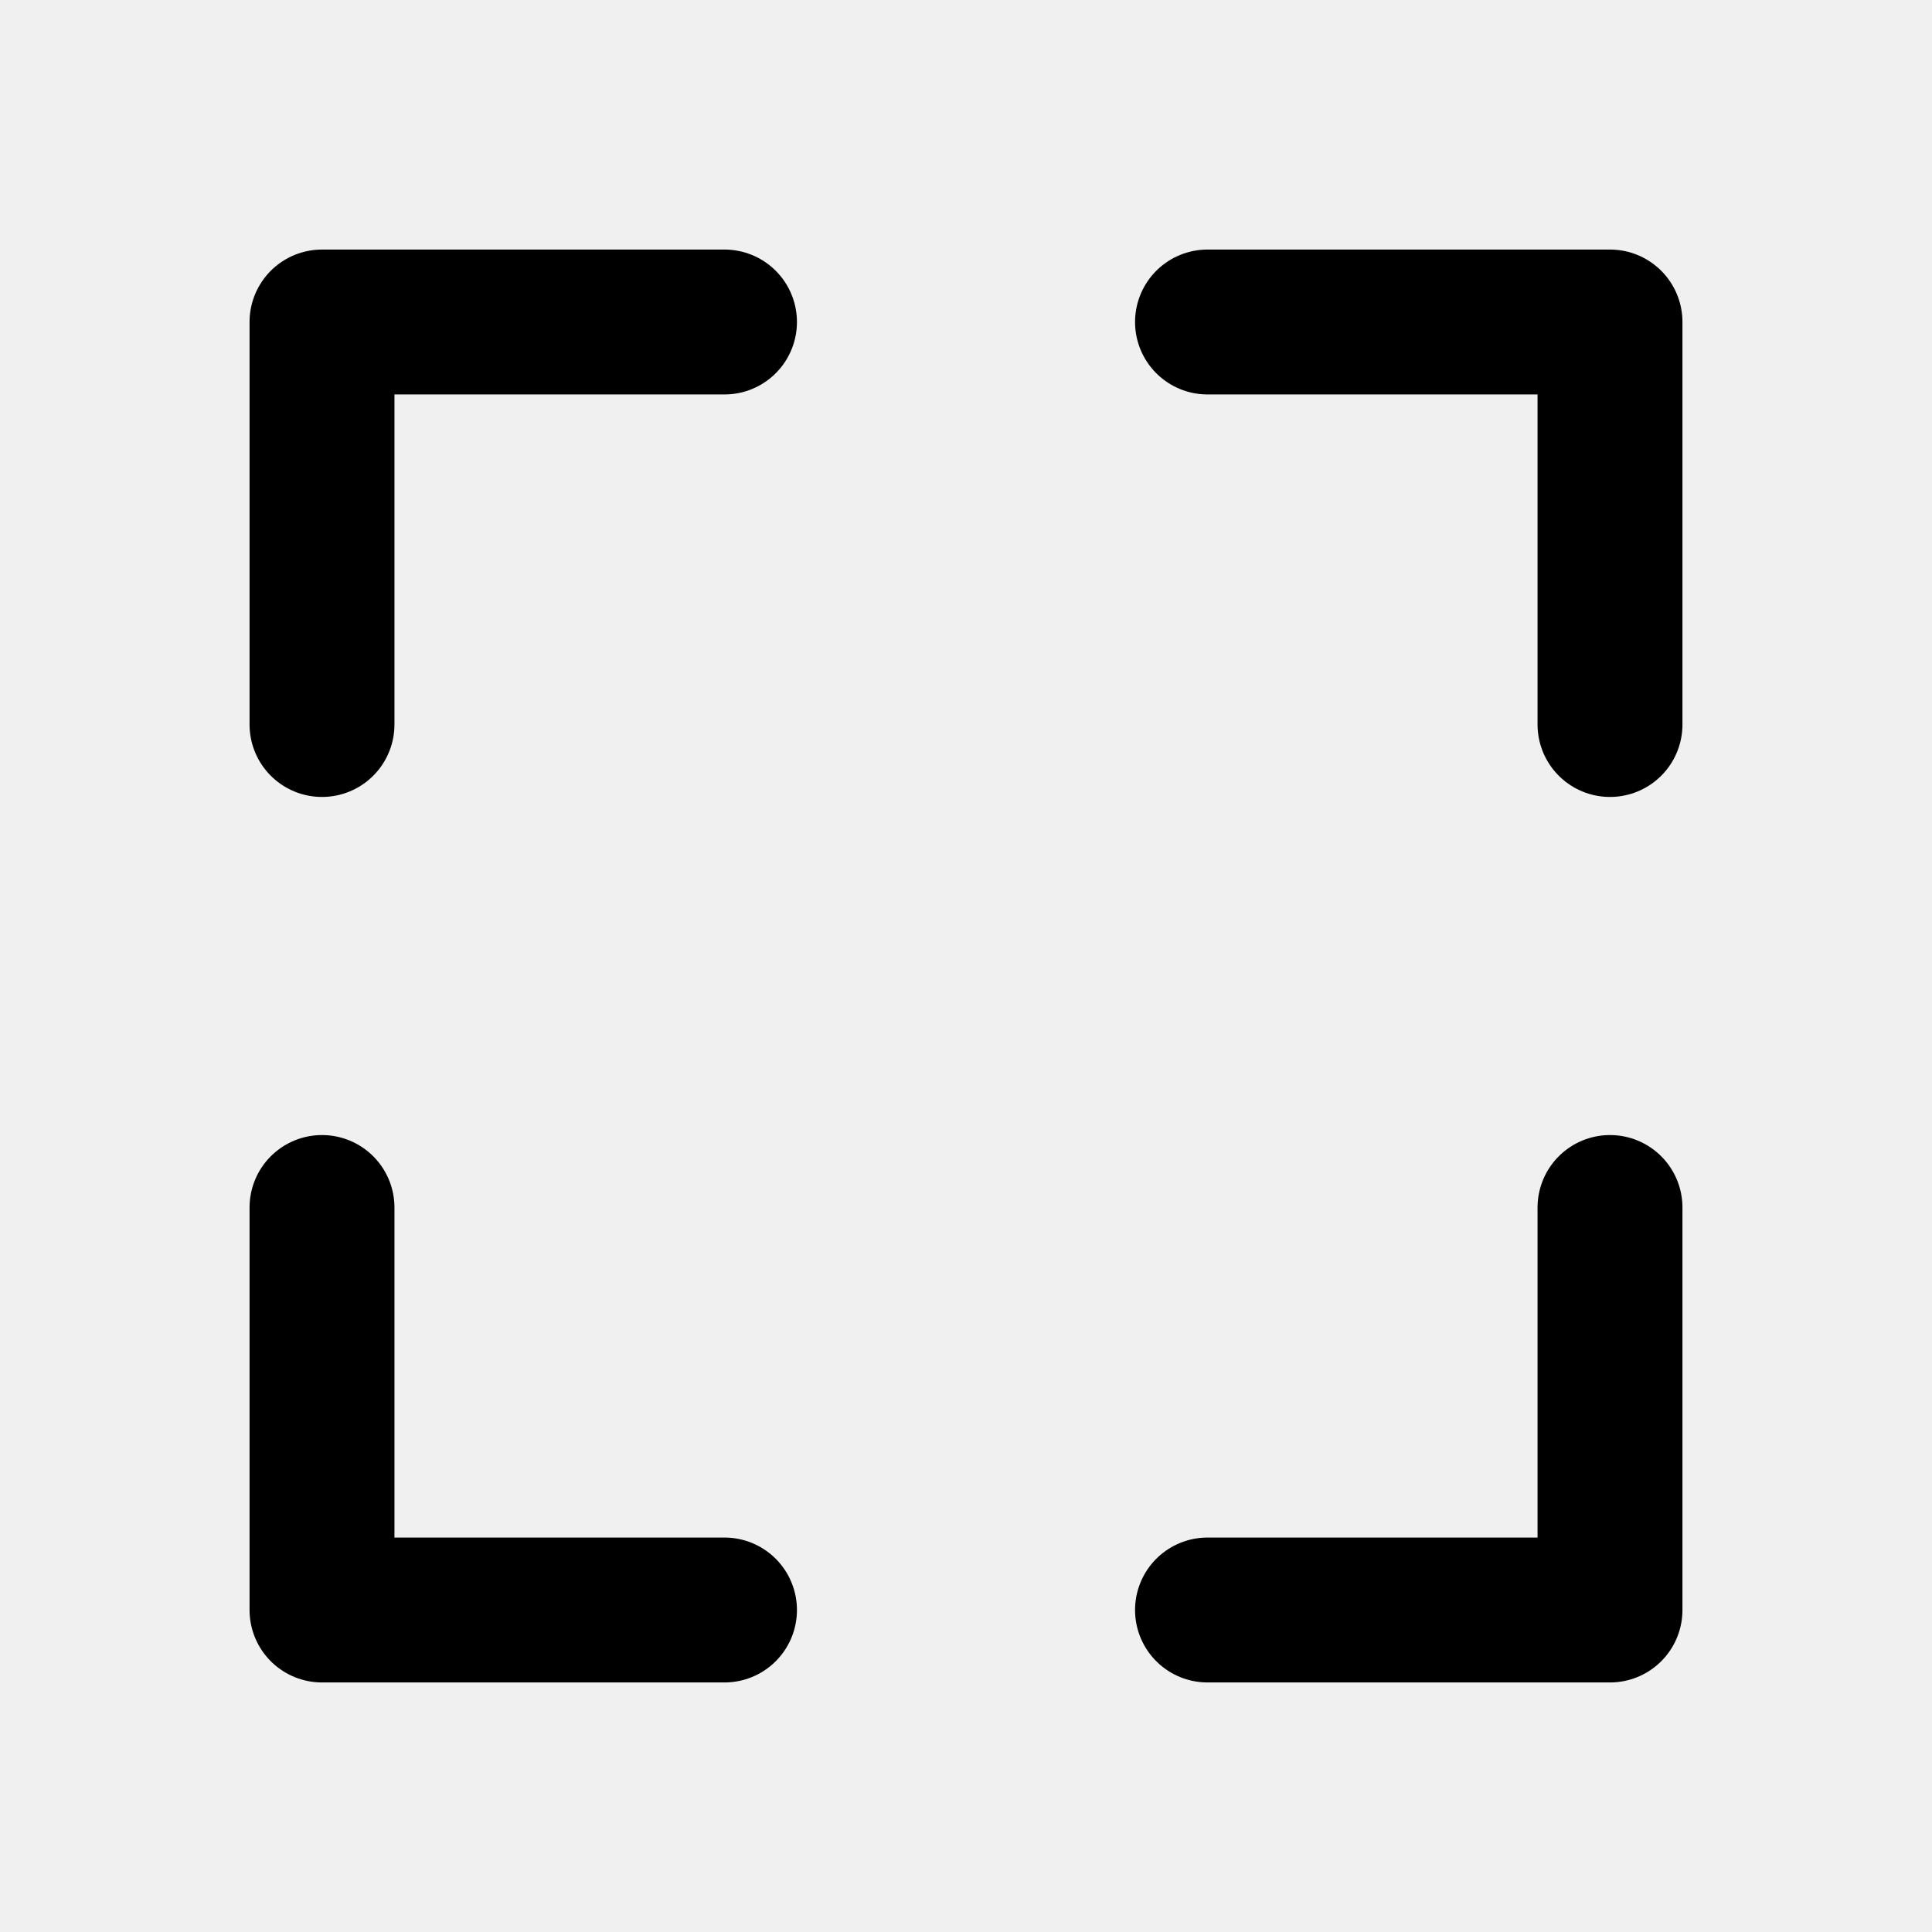
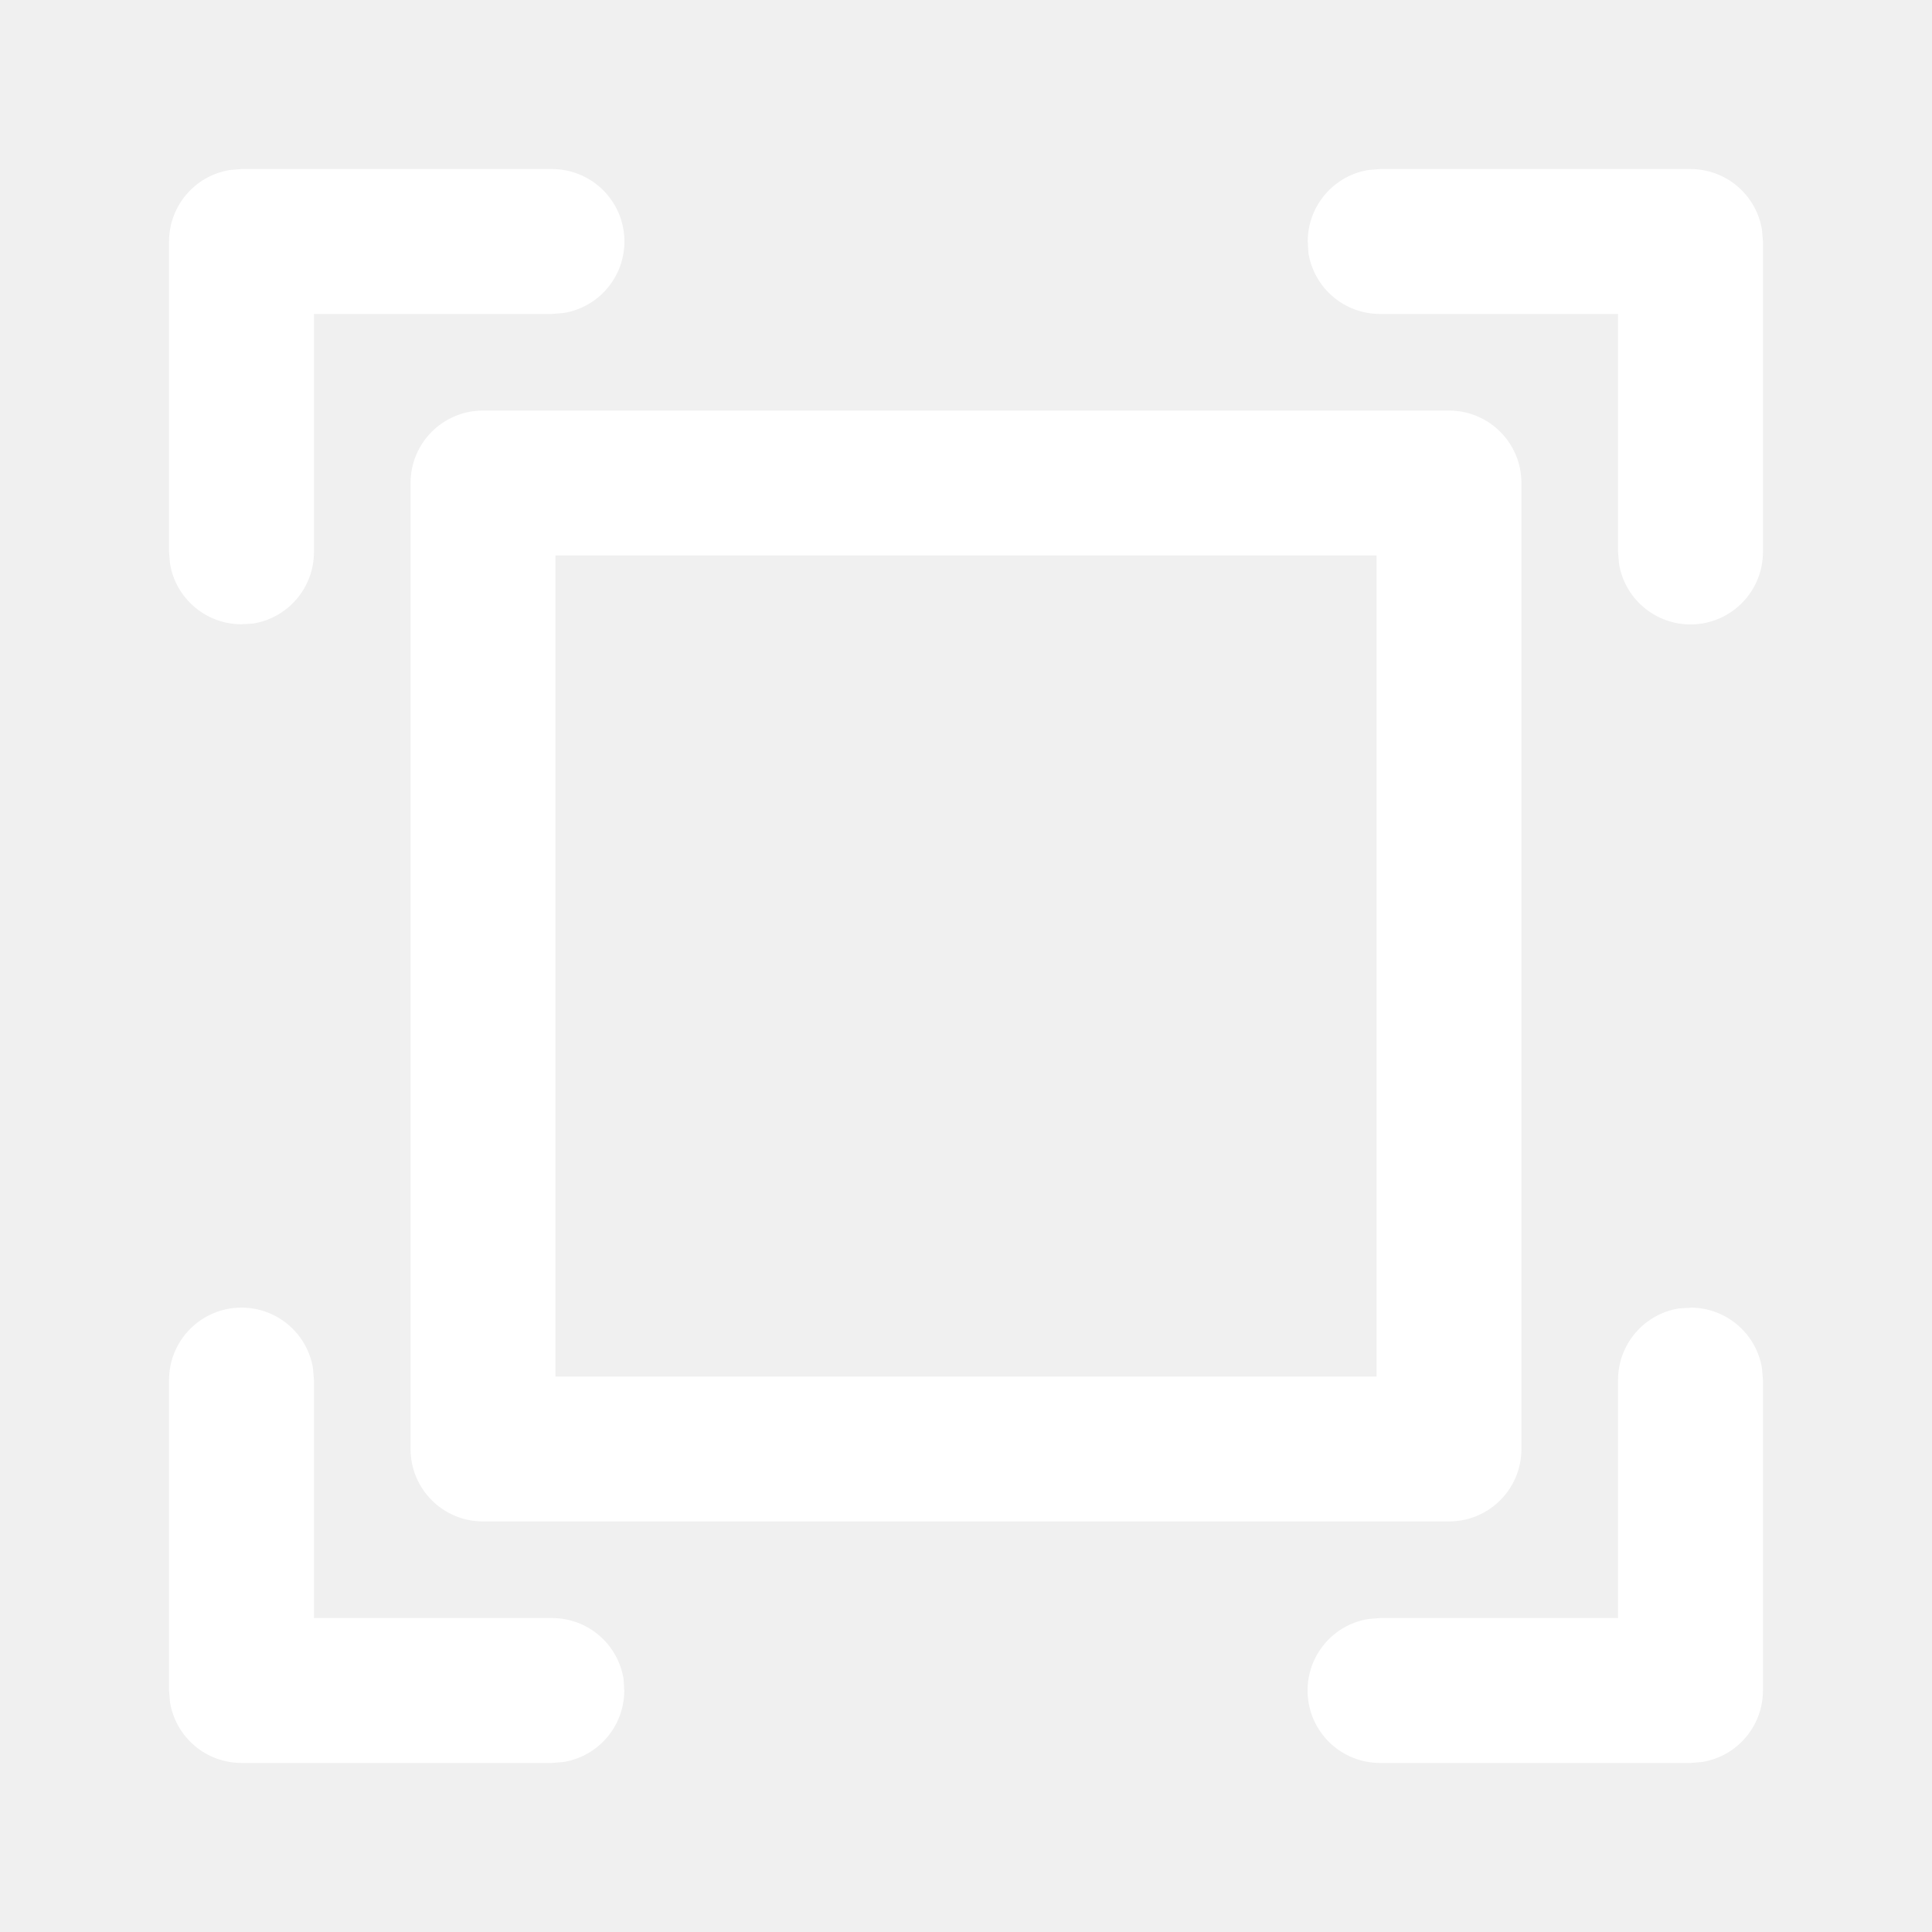
- <svg xmlns="http://www.w3.org/2000/svg" viewBox="0 0 24 24" fill="none" stroke="currentColor" stroke-width="1.8" stroke-linecap="round" stroke-linejoin="round">
-   <path d="M 4 9 L 4 4 L 9 4" />
-   <path d="M 15 4 L 20 4 L 20 9" />
-   <path d="M 20 15 L 20 20 L 15 20" />
-   <path d="M 9 20 L 4 20 L 4 15" />
+ <svg xmlns="http://www.w3.org/2000/svg" t="1783954991926" class="icon" viewBox="0 0 1024 1024" version="1.1" p-id="7637" width="256" height="256">
+   <path d="M896 693.056a38.4 38.4 0 0 1 37.888 32.128l0.512 6.272V896a38.4 38.4 0 0 1-32.192 37.888L896 934.4h-164.544a38.4 38.4 0 0 1-6.272-76.288l6.272-0.512H857.6v-126.144a38.4 38.4 0 0 1 32.192-37.952L896 693.12z m-768 0a38.4 38.4 0 0 1 37.888 32.128l0.512 6.272V857.6h126.144a38.4 38.4 0 0 1 37.952 32.192L330.88 896a38.4 38.4 0 0 1-32.128 37.888l-6.272 0.512H128a38.4 38.4 0 0 1-37.888-32.192L89.6 896v-164.544a38.4 38.4 0 0 1 38.4-38.4zM768 217.6a38.4 38.4 0 0 1 38.4 38.4v512a38.4 38.4 0 0 1-38.4 38.4H256a38.4 38.4 0 0 1-38.4-38.4V256a38.4 38.4 0 0 1 38.4-38.4z m-38.4 76.8H294.4v435.2h435.2V294.4zM292.544 89.6a38.4 38.4 0 0 1 6.272 76.288L292.48 166.4H166.4v126.144a38.4 38.4 0 0 1-32.192 37.952L128 330.88a38.4 38.4 0 0 1-37.888-32.128L89.6 292.48V128a38.4 38.4 0 0 1 32.192-37.888L128 89.6h164.544zM896 89.6a38.4 38.4 0 0 1 37.888 32.192L934.4 128v164.544a38.4 38.4 0 0 1-76.288 6.272L857.6 292.48V166.4h-126.144a38.4 38.4 0 0 1-37.952-32.192L693.12 128a38.4 38.4 0 0 1 32.128-37.888l6.272-0.512H896z" p-id="7638" fill="#ffffff" />
</svg>
